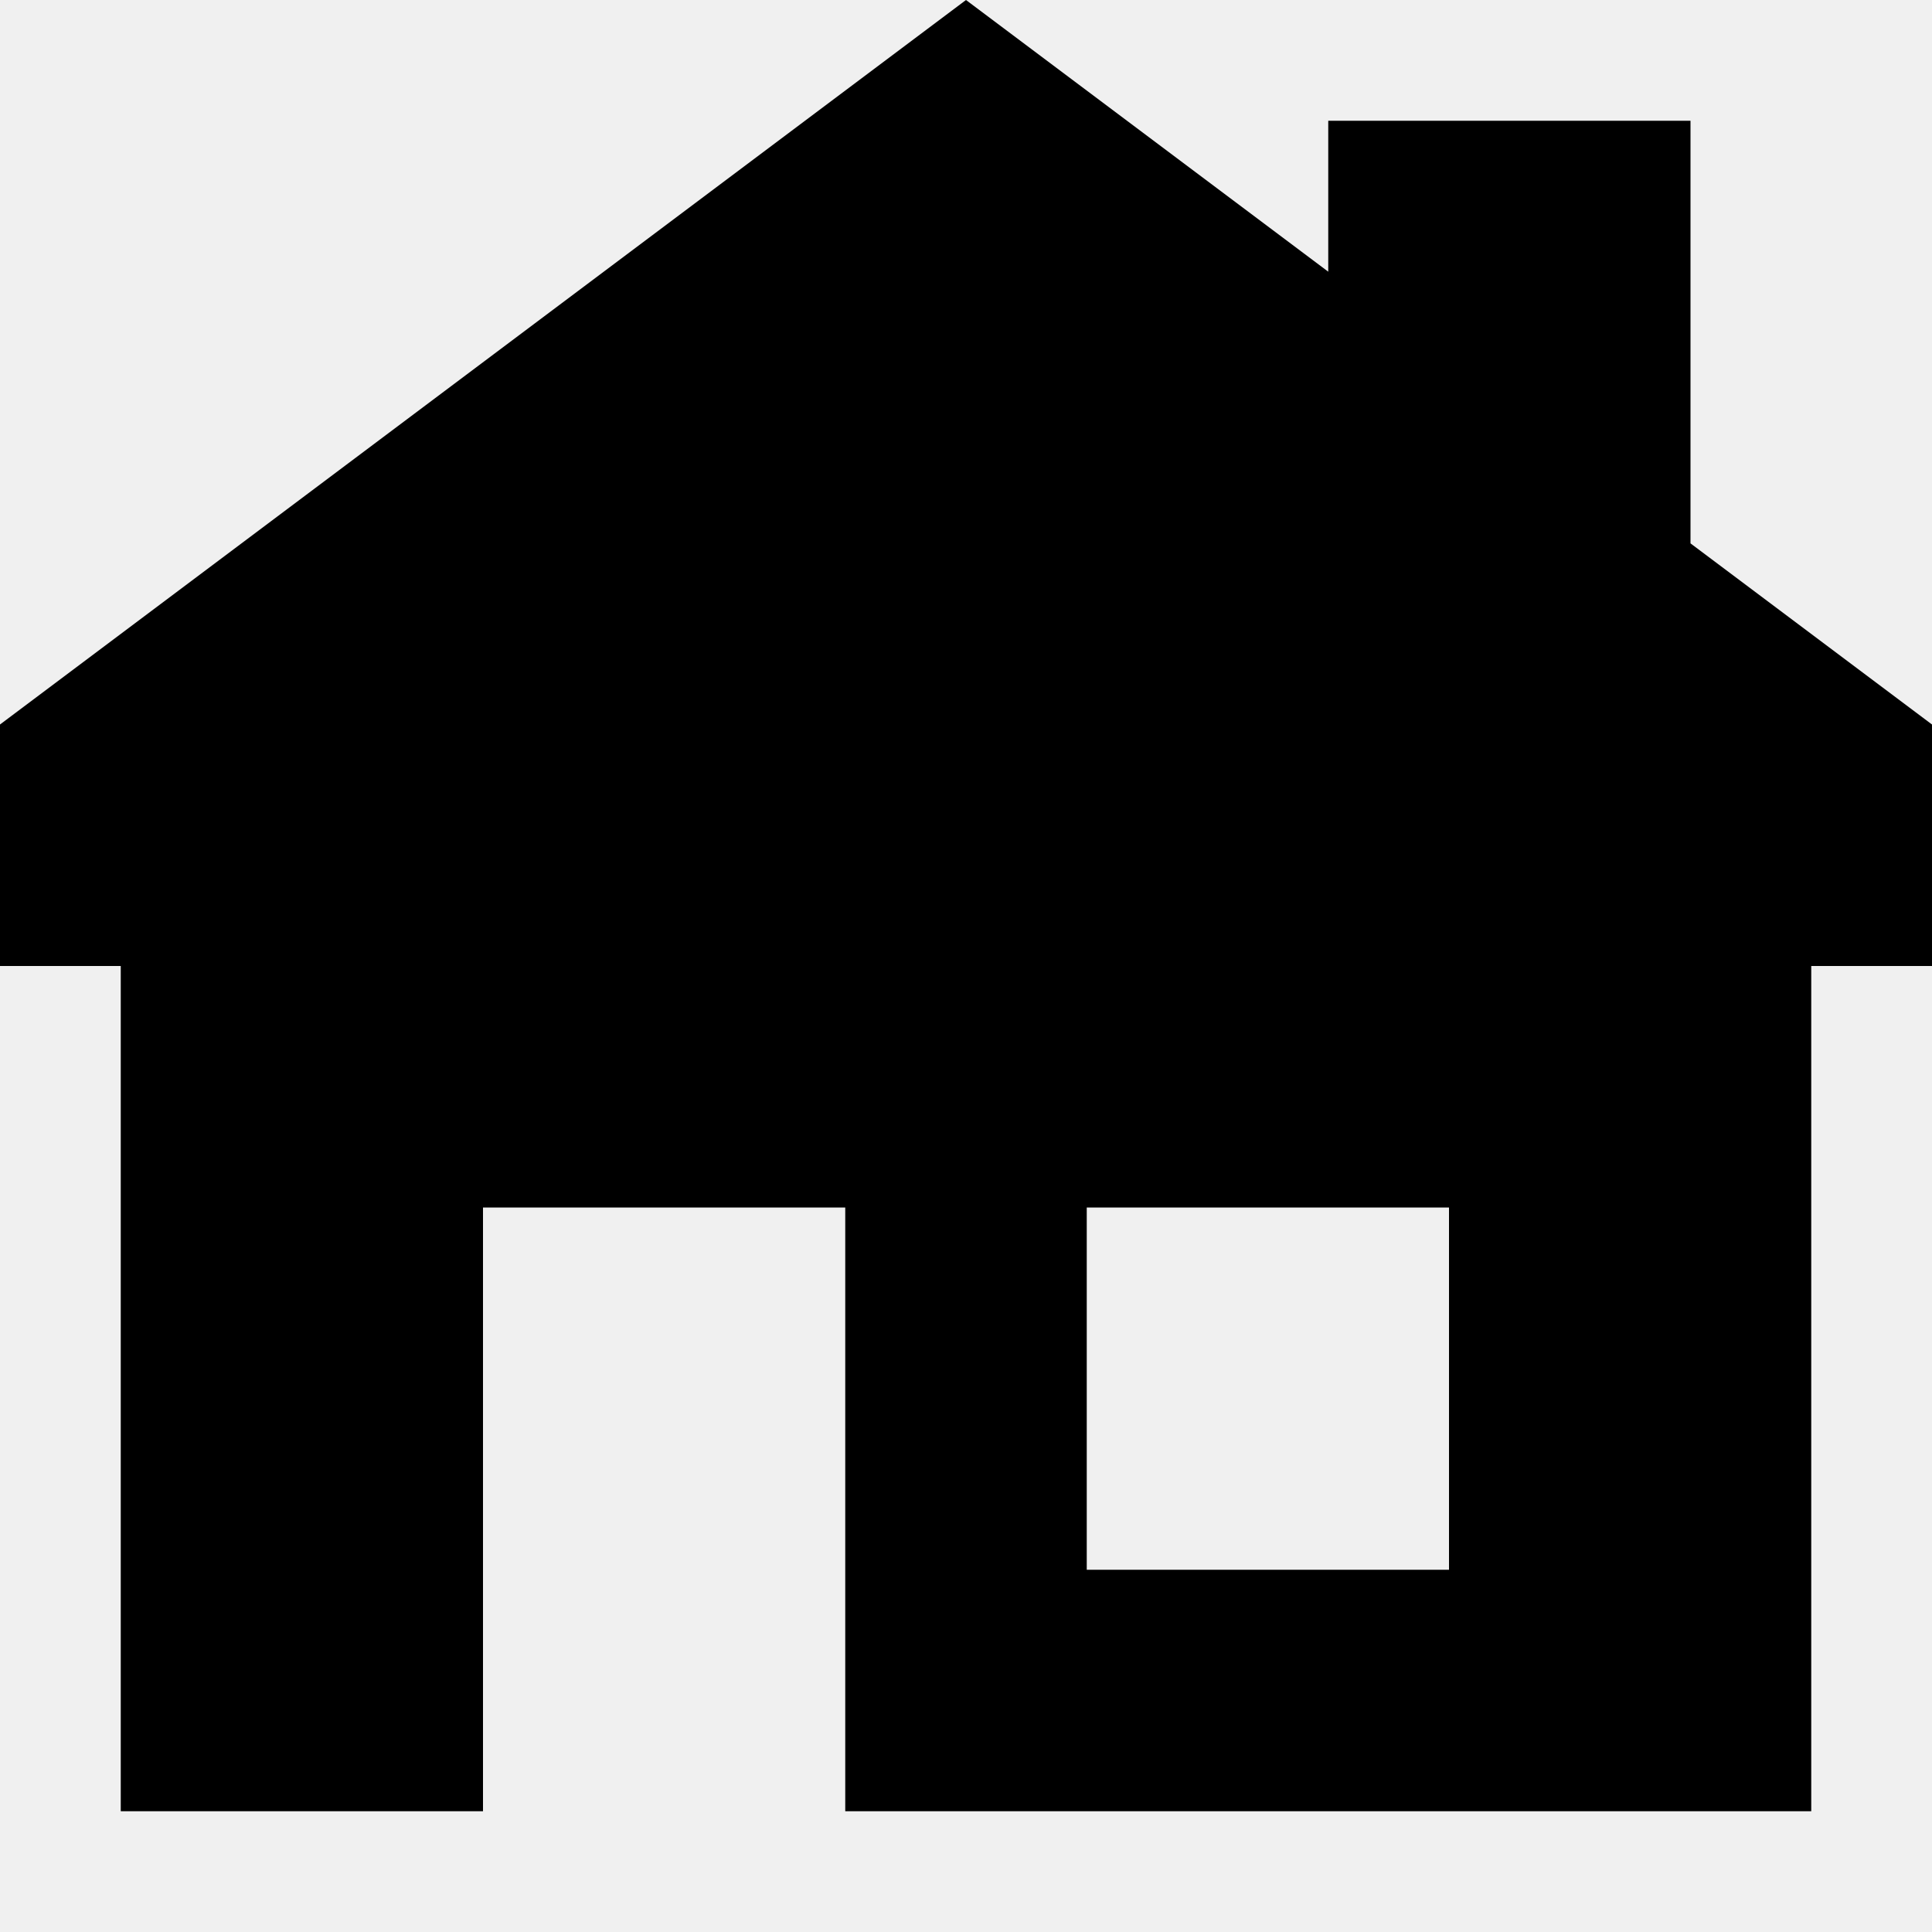
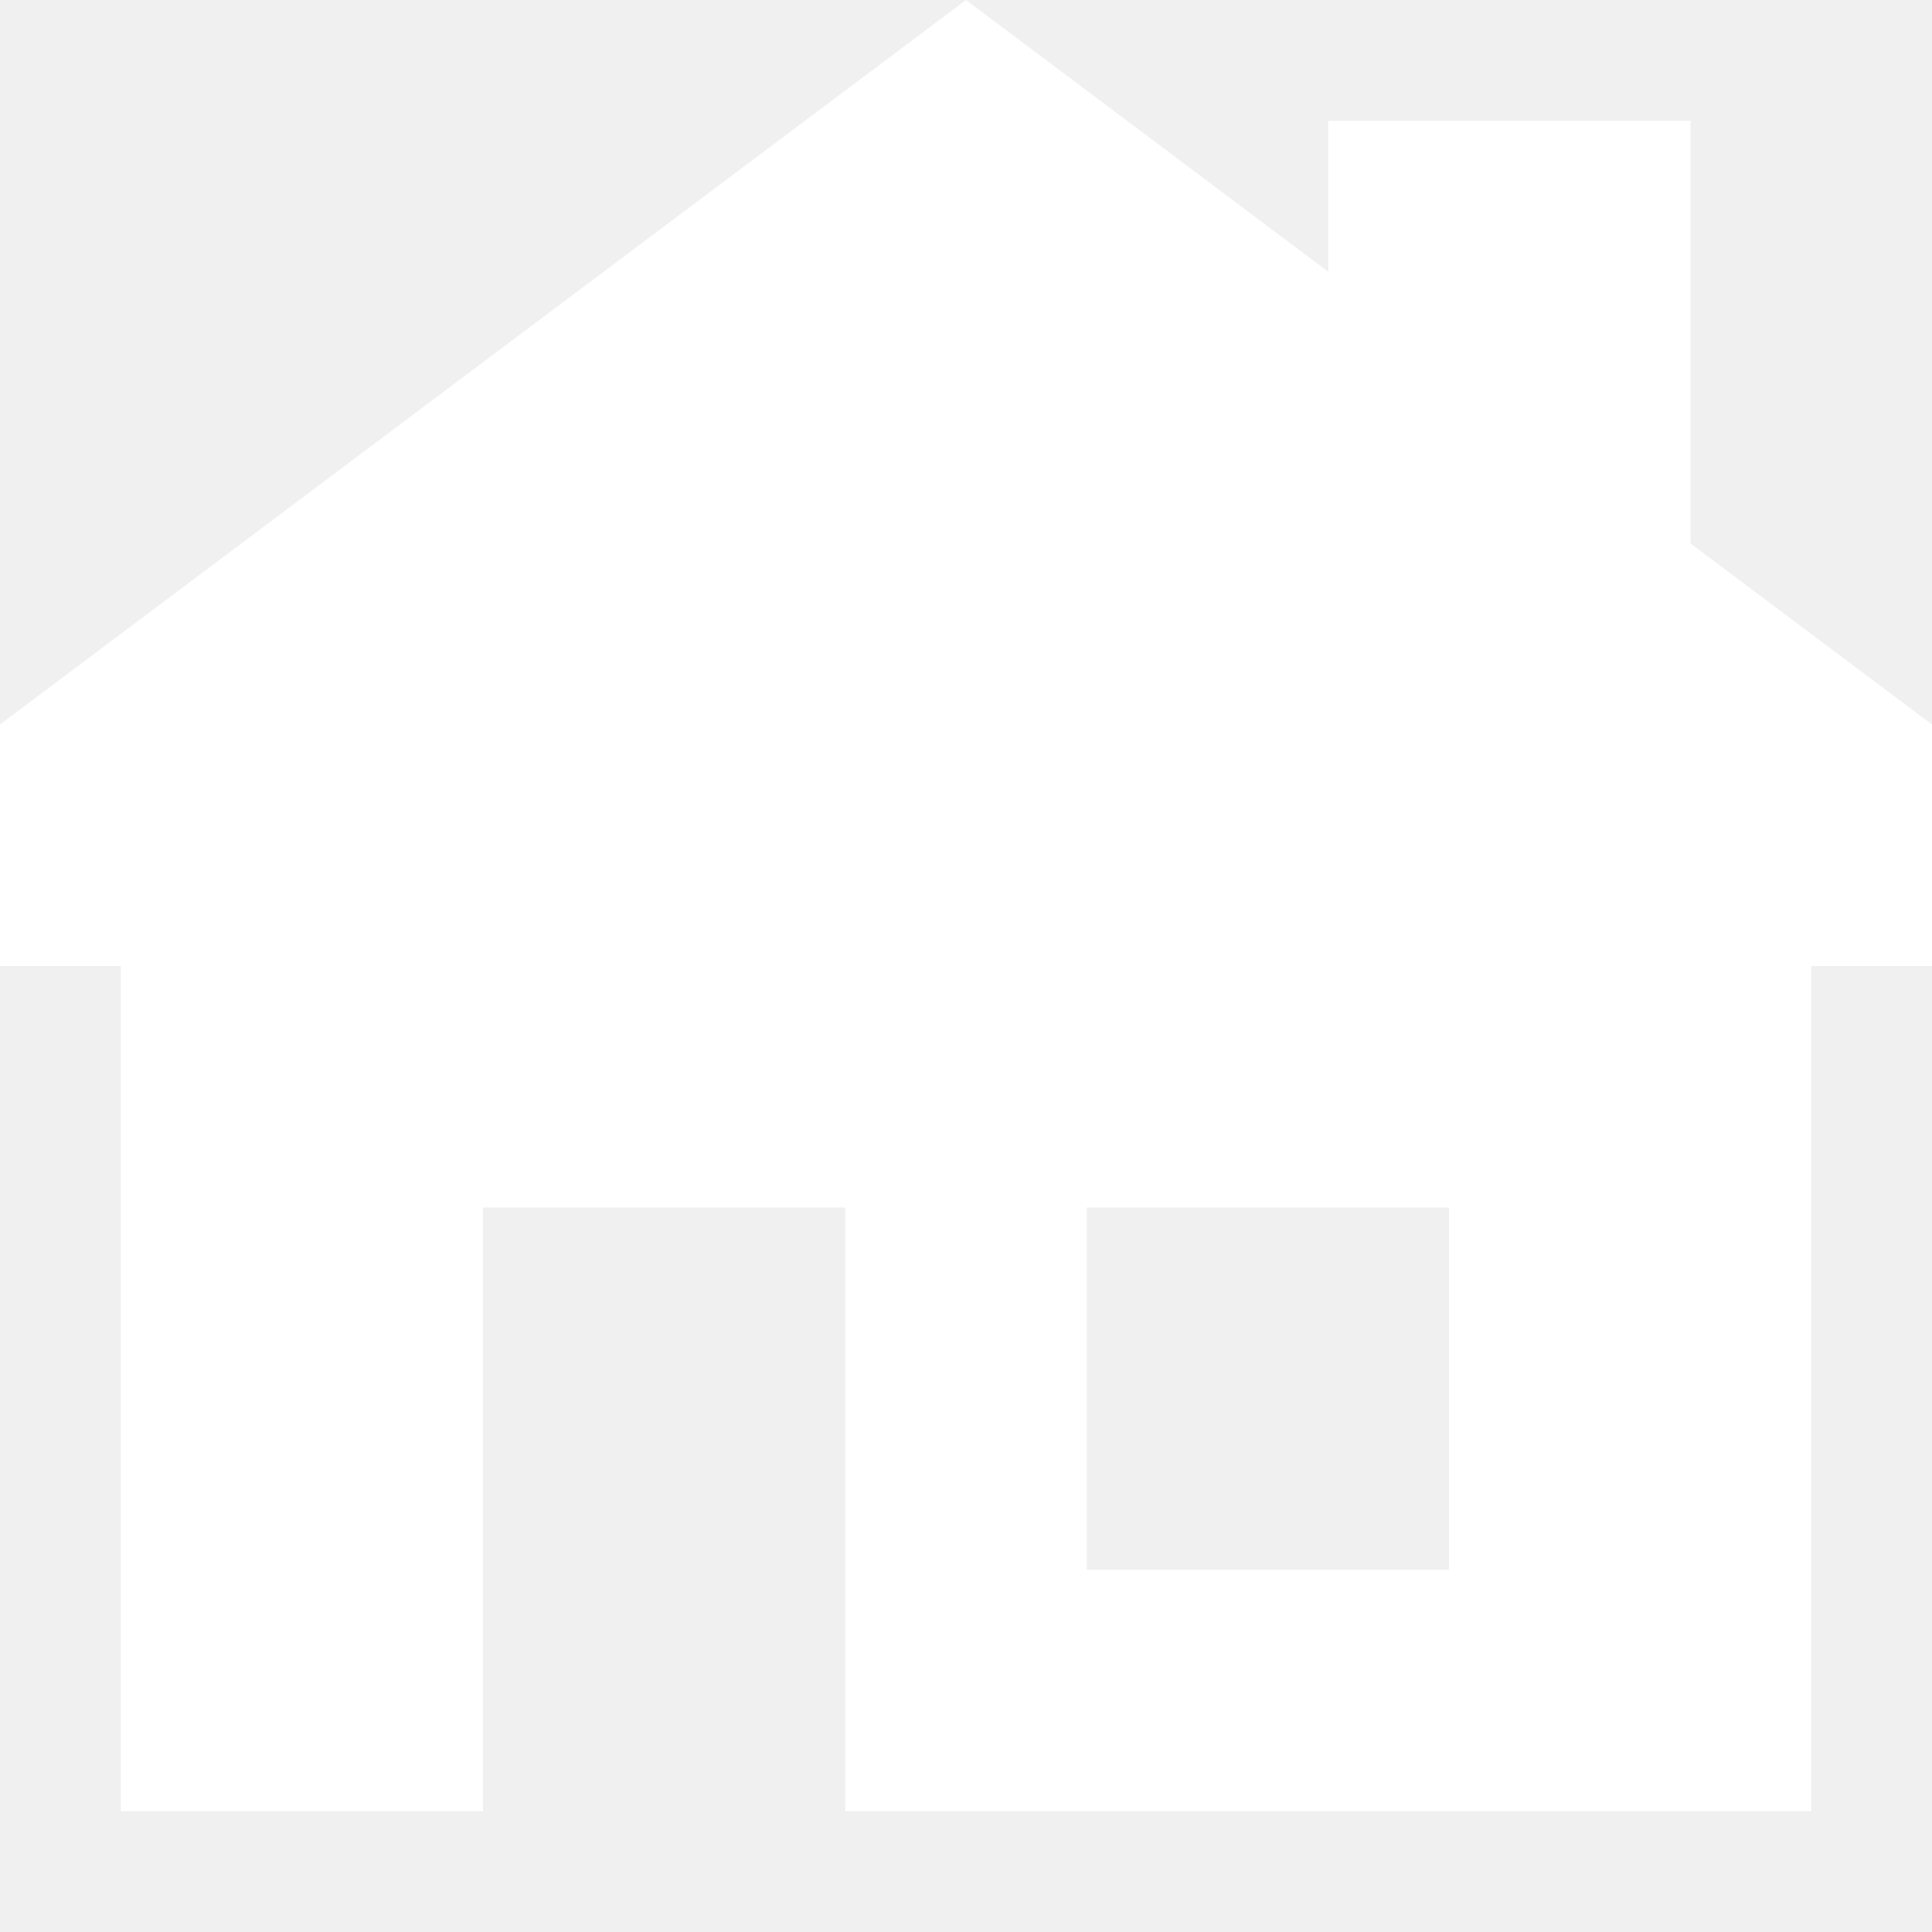
- <svg xmlns="http://www.w3.org/2000/svg" width="800px" height="800px" viewBox="0 0 16 16" fill="none">
-   <path fill-rule="evenodd" clip-rule="evenodd" d="M8 0L0 6V8H1V15H4V10H7V15H15V8H16V6L14 4.5V1H11V2.25L8 0ZM9 10H12V13H9V10Z" fill="#000000" />
+ <svg xmlns="http://www.w3.org/2000/svg" width="14" height="14" viewBox="0 0 14 14" fill="none">
+   <g clip-path="url(#clip0_183_2275)">
+     <path fill-rule="evenodd" clip-rule="evenodd" d="M7 0L0 5.25V7H0.875V13.125H3.5V8.75H6.125V13.125H13.125V7H14V5.25L12.25 3.938V0.875H9.625V1.969L7 0ZM7.875 8.75H10.5V11.375H7.875V8.75Z" fill="white" />
+   </g>
+   <defs>
+     <clipPath id="clip0_183_2275">
+       <rect width="14" height="14" fill="white" />
+     </clipPath>
+   </defs>
</svg>
